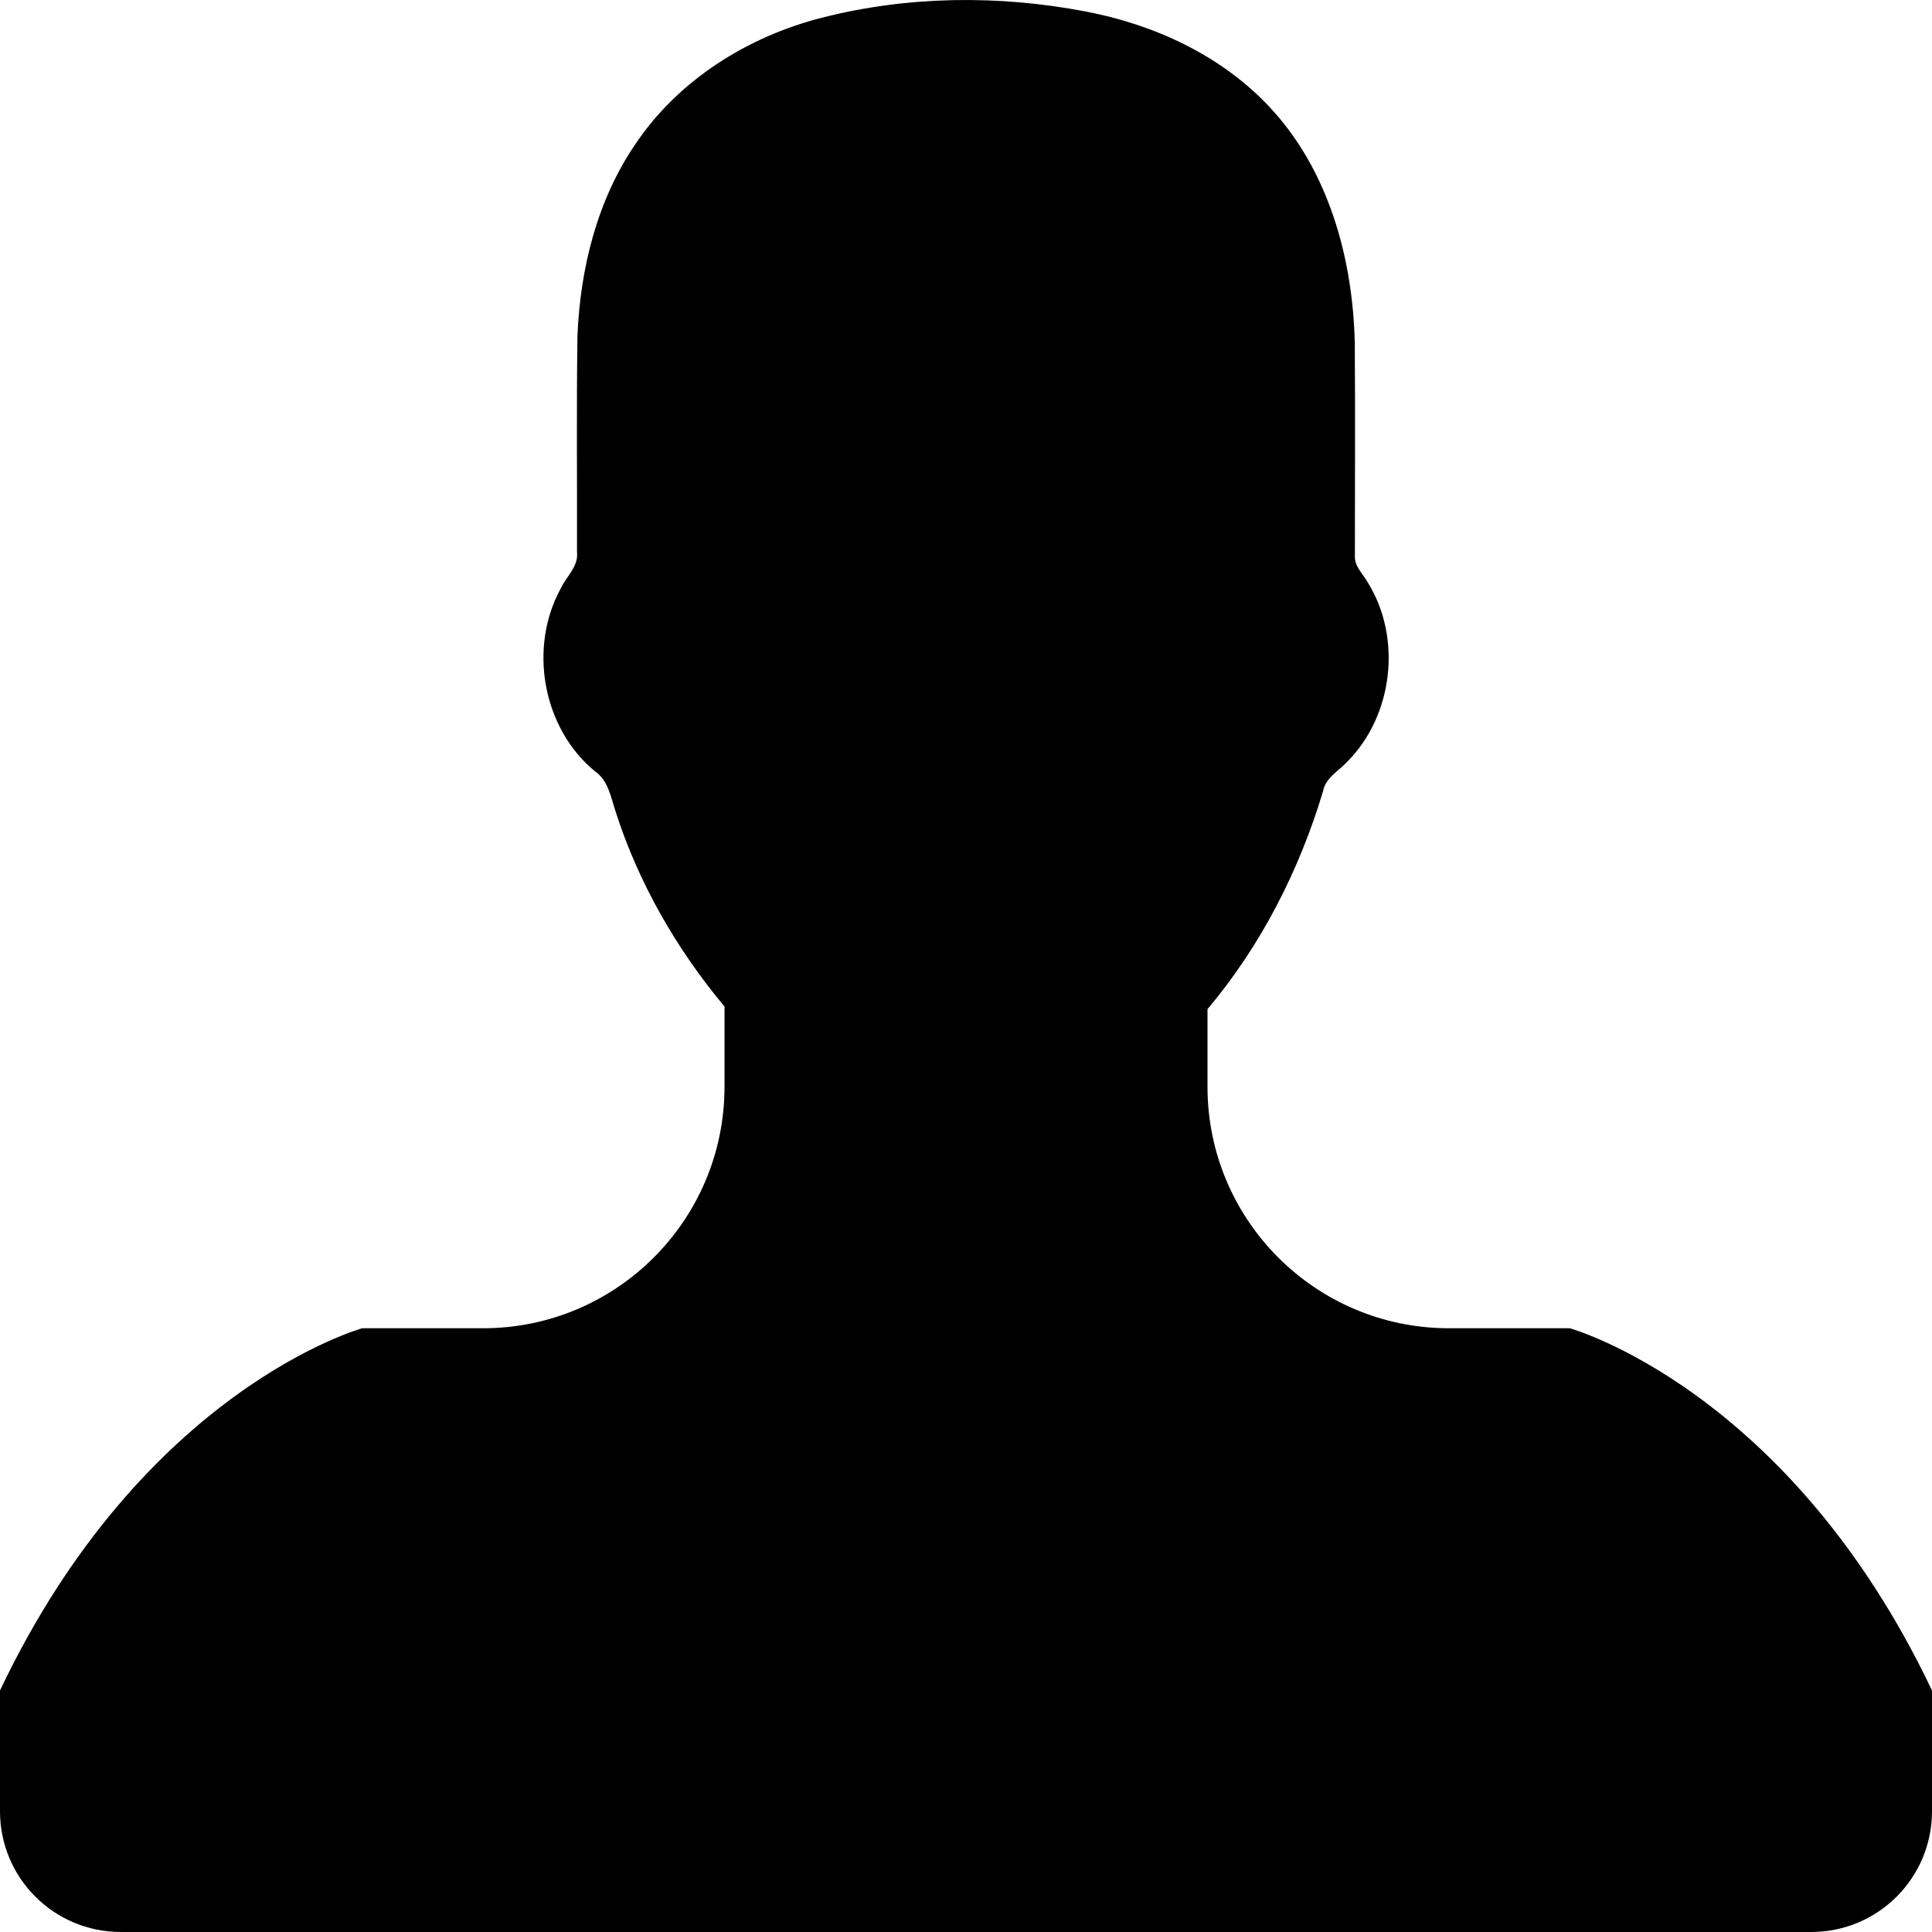
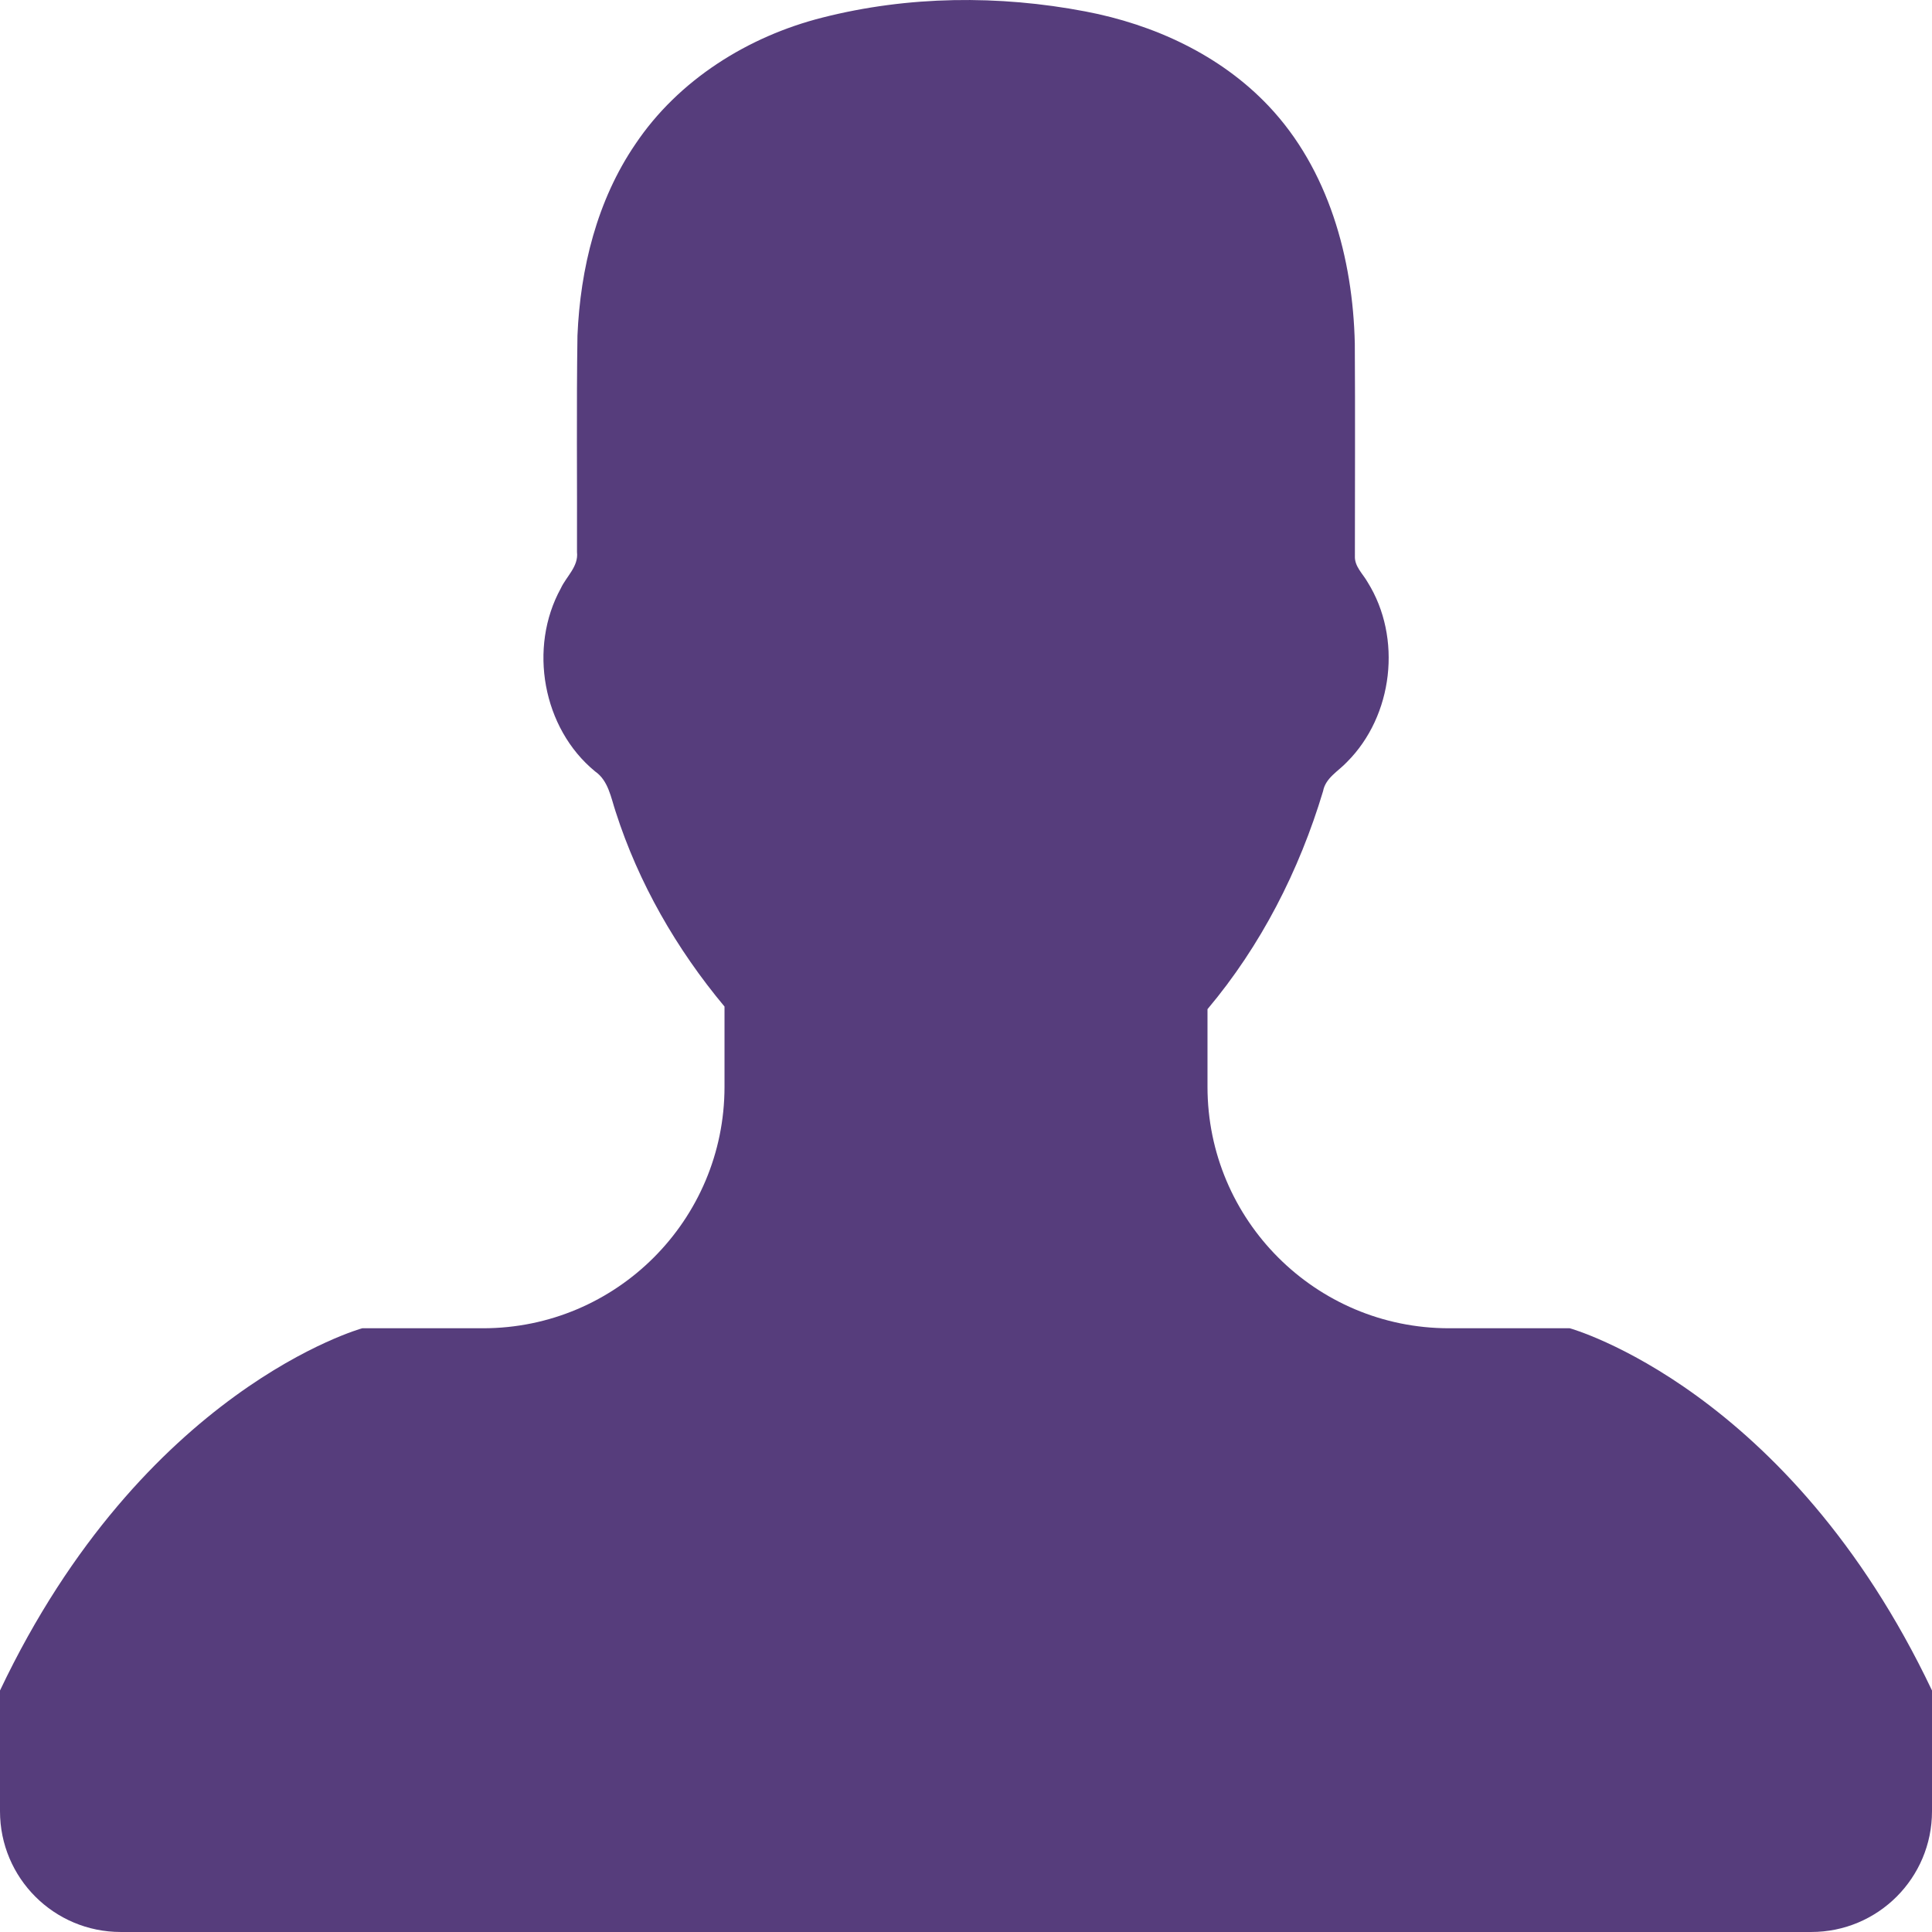
- <svg xmlns="http://www.w3.org/2000/svg" version="1.1" id="Capa_1" x="0px" y="0px" width="485.211px" height="485.21px" viewBox="0 0 485.211 485.21" style="enable-background:new 0 0 485.211 485.21;" xml:space="preserve">
+ <svg xmlns="http://www.w3.org/2000/svg" version="1.1" id="Capa_1" x="0px" y="0px" width="485.211px" height="485.21px" fill="#563d7c" viewBox="0 0 485.211 485.21" style="enable-background:new 0 0 485.211 485.21;" xml:space="preserve">
  <g>
    <path d="M394.235,333.585h-30.327c-33.495,0-60.653-27.158-60.653-60.654v-19.484c13.418-15.948,23.042-34.812,29.024-54.745   c0.621-3.36,3.855-5.02,6.012-7.33c11.611-11.609,13.894-31.2,5.185-45.149c-1.186-2.117-3.322-3.953-3.201-6.576   c0-17.784,0.089-35.596-0.023-53.366c-0.476-21.455-6.608-43.773-21.65-59.66c-12.144-12.836-28.819-20.479-46.022-23.75   c-21.739-4.147-44.482-3.937-66.013,1.54c-18.659,4.709-36.189,15.637-47.028,31.836c-9.598,14.083-13.803,31.183-14.513,48.036   c-0.266,18.094-0.061,36.233-0.116,54.371c0.413,3.631-2.667,6.088-4.058,9.094c-8.203,14.881-4.592,35.155,8.589,45.978   c3.344,2.308,3.97,6.515,5.181,10.142c5.748,17.917,15.282,34.487,27.335,48.925v20.138c0,33.496-27.157,60.654-60.651,60.654   H90.978c0,0-54.964,15.158-90.978,90.975v30.327c0,16.759,13.564,30.321,30.327,30.321h424.562   c16.759,0,30.322-13.562,30.322-30.321V424.56C449.199,348.749,394.235,333.585,394.235,333.585z" />
  </g>
  <g>
</g>
  <g>
</g>
  <g>
</g>
  <g>
</g>
  <g>
</g>
  <g>
</g>
  <g>
</g>
  <g>
</g>
  <g>
</g>
  <g>
</g>
  <g>
</g>
  <g>
</g>
  <g>
</g>
  <g>
</g>
  <g>
</g>
</svg>
